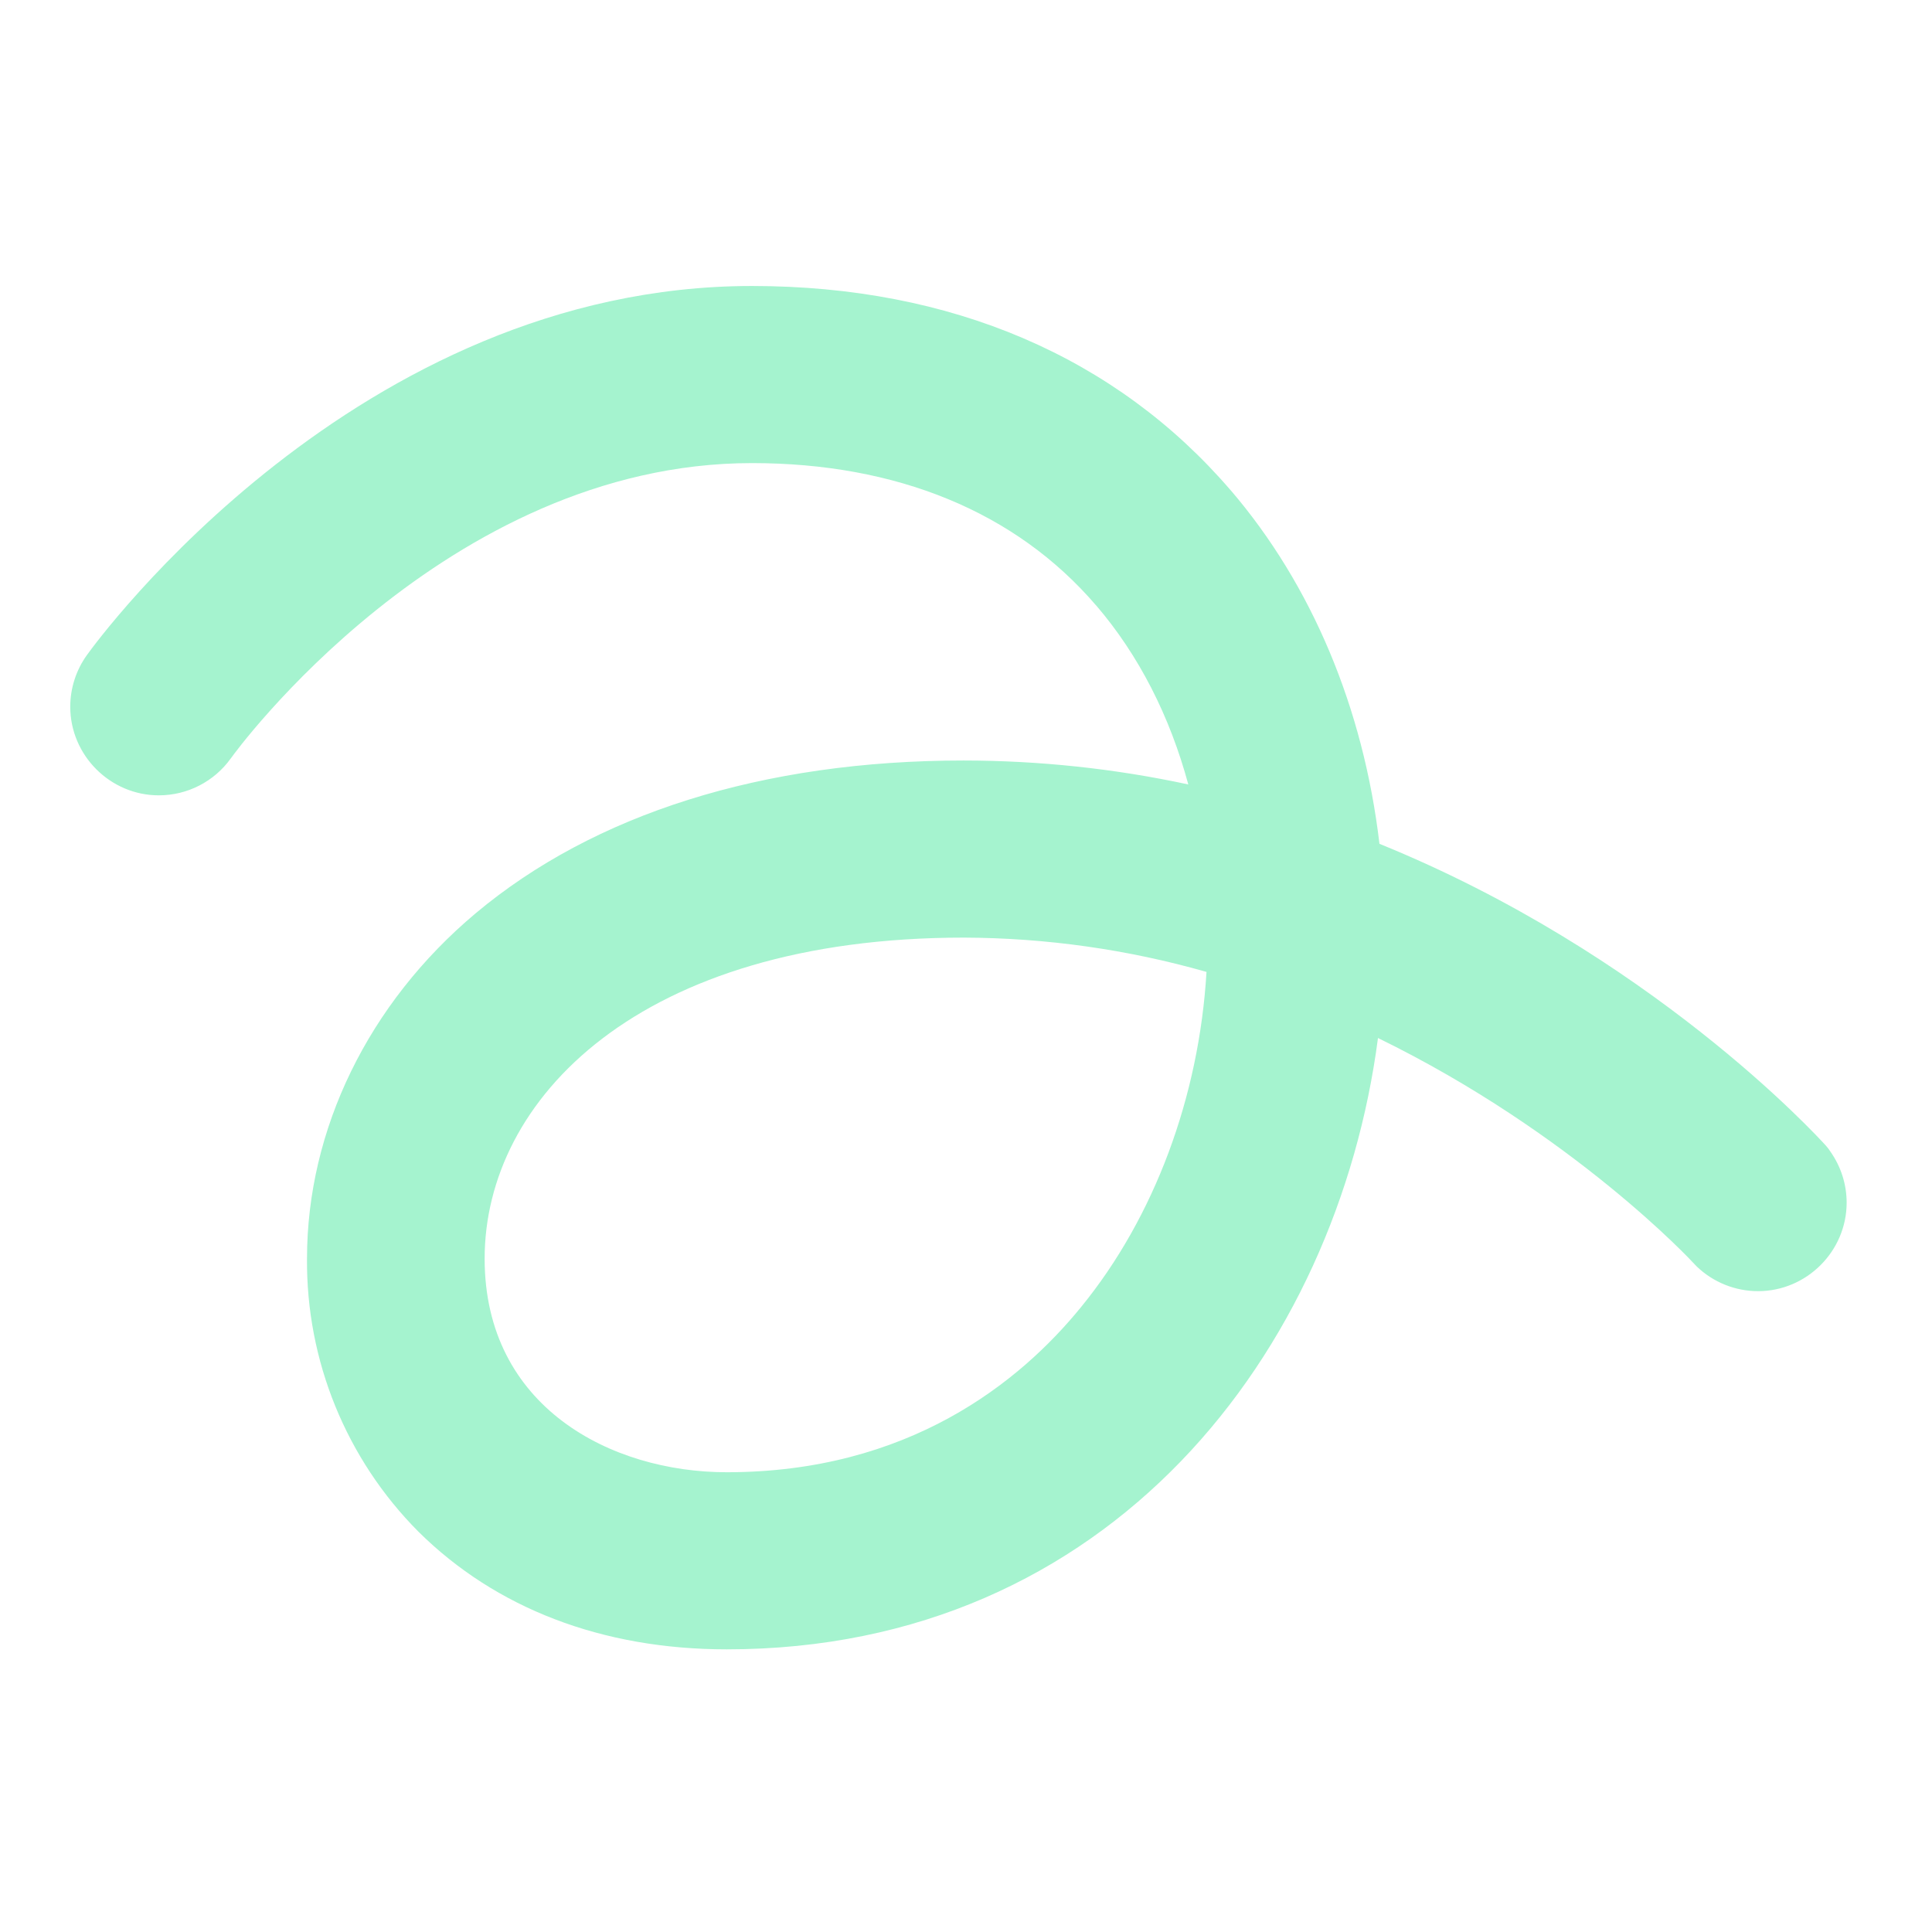
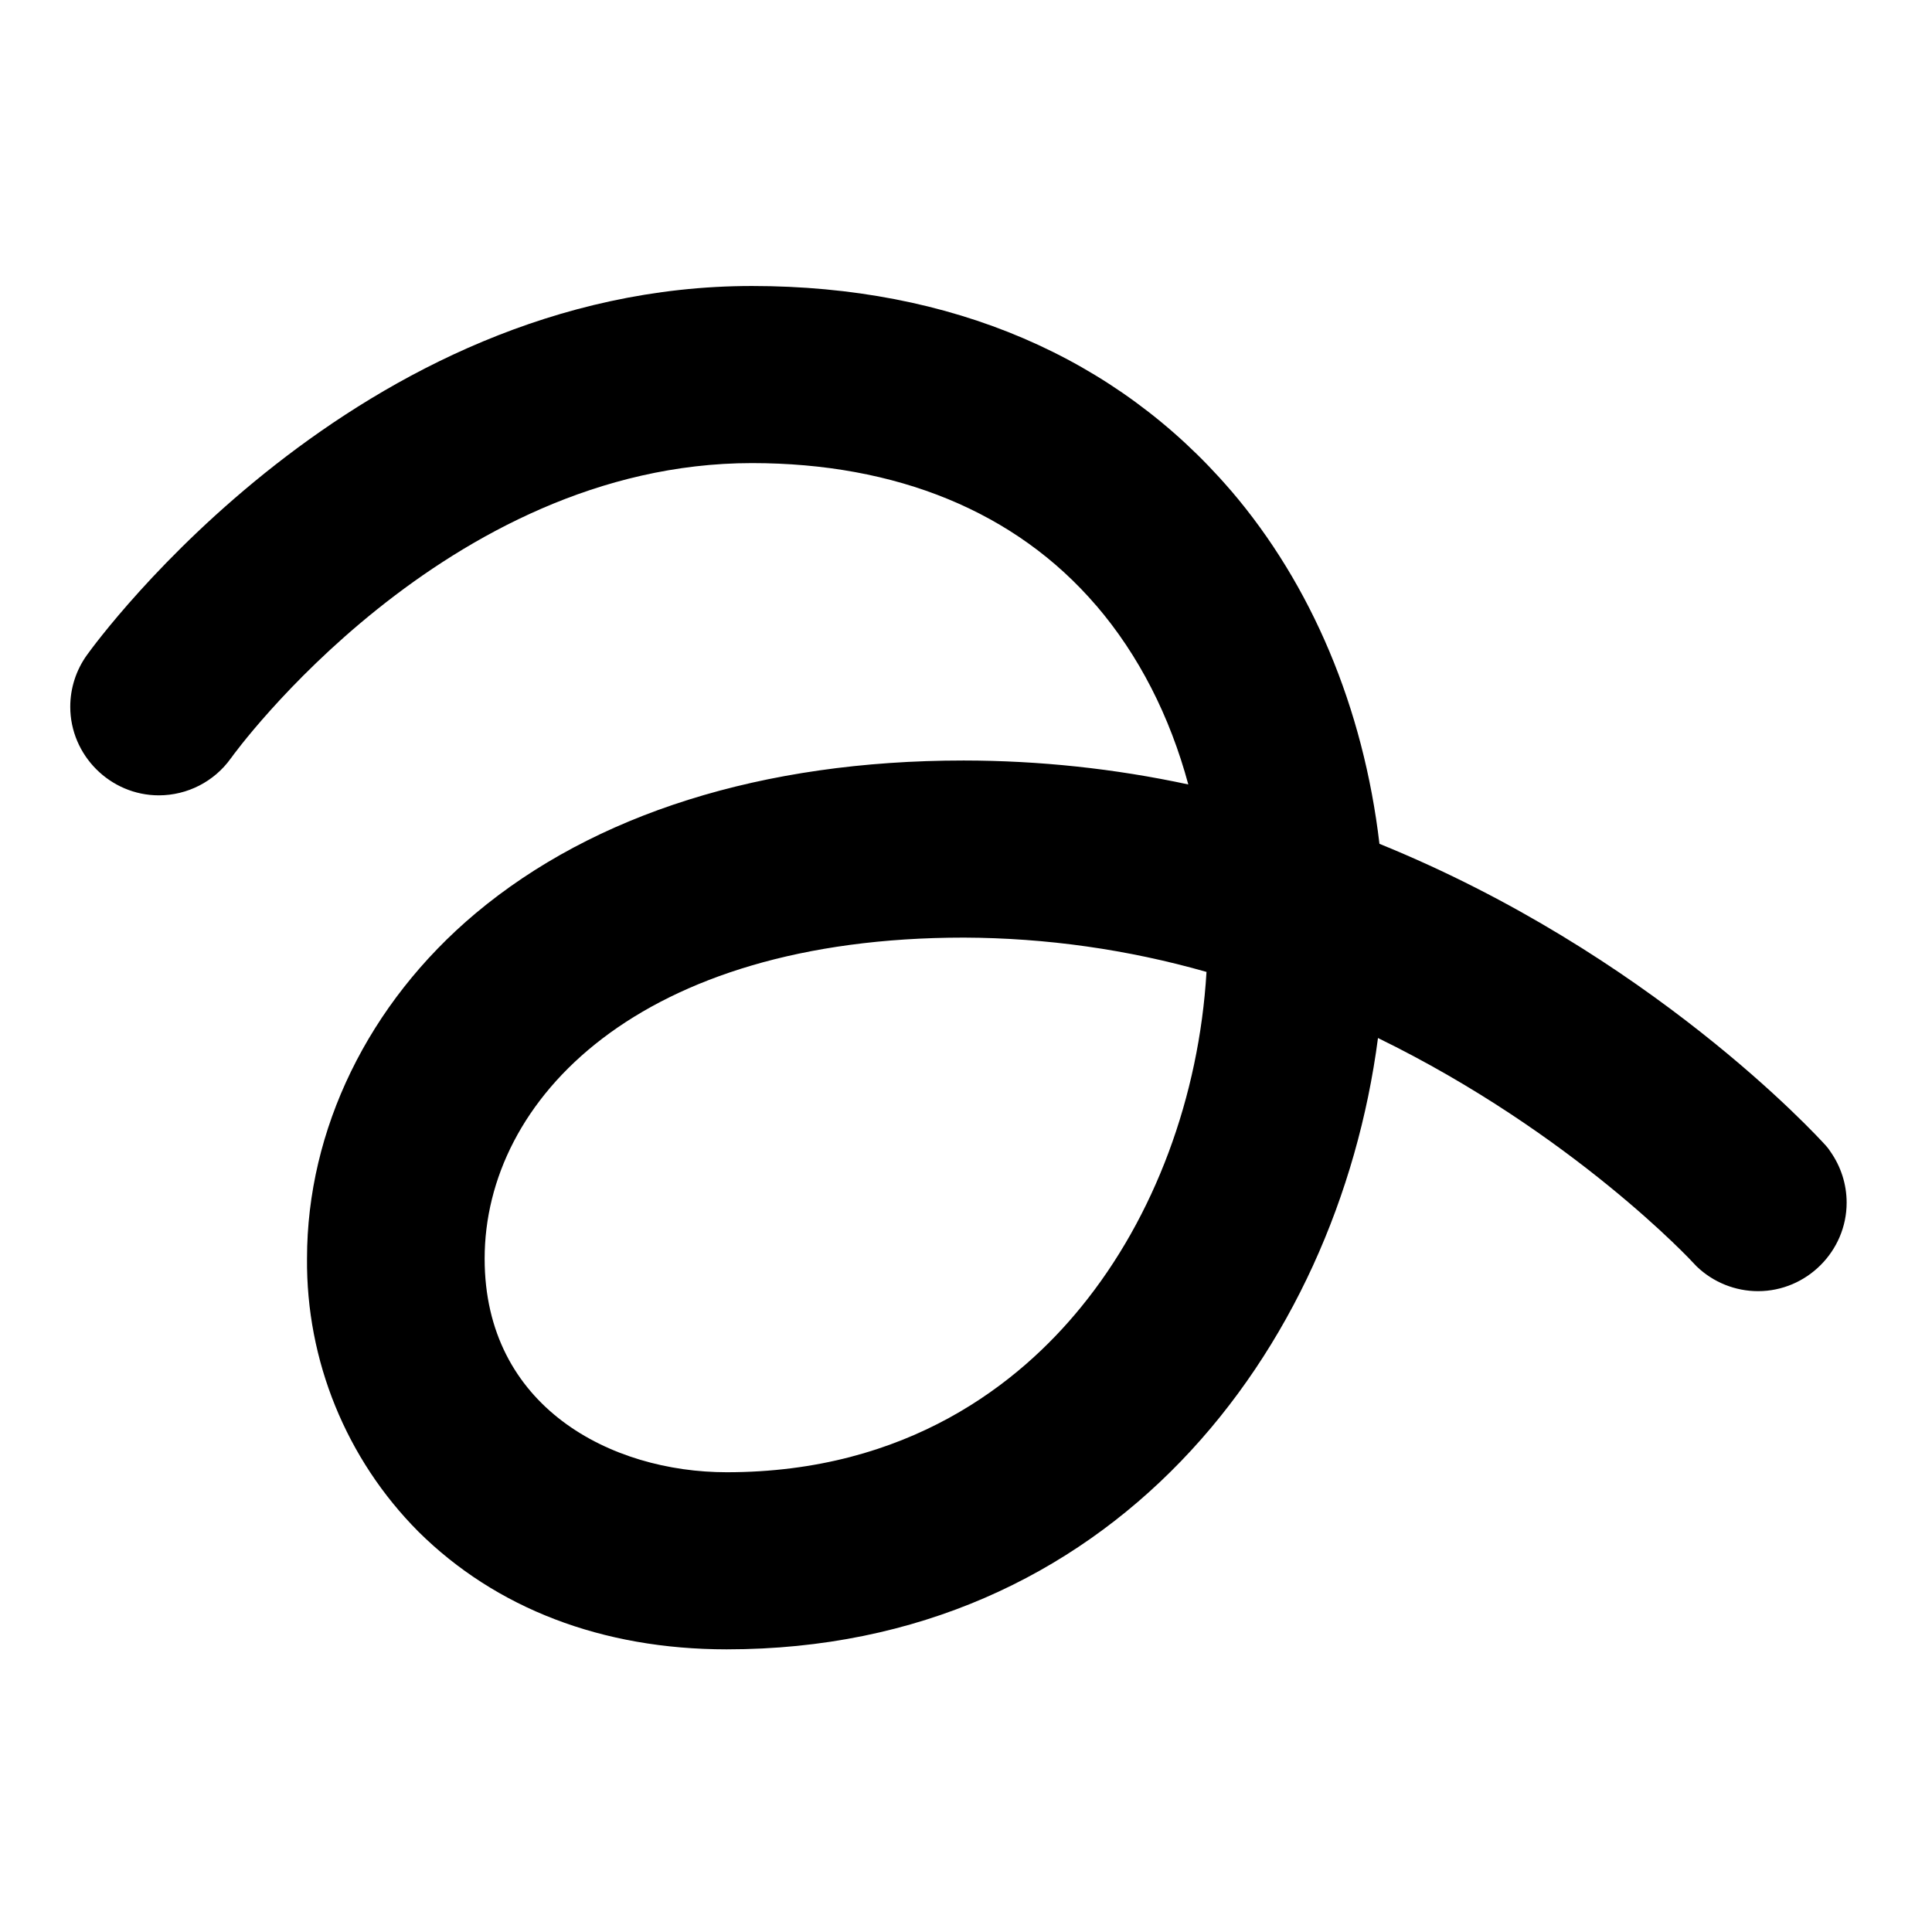
<svg xmlns="http://www.w3.org/2000/svg" width="33px" height="33px" version="1.1" xml:space="preserve" style="fill-rule:evenodd;clip-rule:evenodd;stroke-linejoin:round;stroke-miterlimit:2;">
-   <path d="M31.264,19.669c0.18,0.255 0.278,0.56 0.278,0.873c-0,0.83 -0.683,1.512 -1.513,1.512c-0.39,0 -0.765,-0.151 -1.047,-0.421c-0.016,-0.015 -0.031,-0.031 -0.046,-0.048c-0.03,-0.035 -2.068,-2.229 -5.399,-3.855c-0.699,5.35 -4.564,10.442 -11.124,10.442c-2.132,0 -3.946,-0.703 -5.264,-2.008c-0.002,-0.002 -0.003,-0.003 -0.004,-0.004c-1.232,-1.239 -1.917,-2.921 -1.901,-4.666c0.001,-2.196 1.043,-4.352 2.88,-5.894l0,-0c2.019,-1.692 4.894,-2.61 8.336,-2.61l0,-0c1.291,0.001 2.577,0.138 3.837,0.409c-0.314,-1.163 -0.845,-2.209 -1.574,-3.058l-0.001,-0c-1.375,-1.604 -3.415,-2.431 -5.878,-2.431c-5.243,0 -8.856,4.977 -8.891,5.03c-0.004,0.004 -0.007,0.009 -0.011,0.014c-0.283,0.396 -0.742,0.631 -1.229,0.631c-0.83,0 -1.513,-0.683 -1.513,-1.513c-0,-0.316 0.099,-0.624 0.283,-0.881c0.191,-0.267 4.612,-6.306 11.361,-6.306c3.407,0 6.225,1.216 8.179,3.492l0.001,0c1.381,1.613 2.265,3.715 2.538,6.036c4.619,1.875 7.458,4.971 7.627,5.157c0.028,0.031 0.053,0.064 0.075,0.099Zm-12.798,2.656c1.255,-1.537 2.016,-3.596 2.142,-5.724c-1.347,-0.384 -2.741,-0.581 -4.143,-0.586c-5.553,0 -8.187,2.769 -8.187,5.484c-0,2.535 2.16,3.648 4.135,3.648c3.099,0 5.004,-1.532 6.052,-2.821l0.001,-0.001Z" style="fill:#a5f3cf;fill-rule:nonzero;" />
+   <path d="M31.264,19.669c0.18,0.255 0.278,0.56 0.278,0.873c-0,0.83 -0.683,1.512 -1.513,1.512c-0.39,0 -0.765,-0.151 -1.047,-0.421c-0.016,-0.015 -0.031,-0.031 -0.046,-0.048c-0.03,-0.035 -2.068,-2.229 -5.399,-3.855c-0.699,5.35 -4.564,10.442 -11.124,10.442c-2.132,0 -3.946,-0.703 -5.264,-2.008c-0.002,-0.002 -0.003,-0.003 -0.004,-0.004c-1.232,-1.239 -1.917,-2.921 -1.901,-4.666c0.001,-2.196 1.043,-4.352 2.88,-5.894l0,-0c2.019,-1.692 4.894,-2.61 8.336,-2.61l0,-0c1.291,0.001 2.577,0.138 3.837,0.409c-0.314,-1.163 -0.845,-2.209 -1.574,-3.058l-0.001,-0c-1.375,-1.604 -3.415,-2.431 -5.878,-2.431c-5.243,0 -8.856,4.977 -8.891,5.03c-0.004,0.004 -0.007,0.009 -0.011,0.014c-0.283,0.396 -0.742,0.631 -1.229,0.631c-0.83,0 -1.513,-0.683 -1.513,-1.513c-0,-0.316 0.099,-0.624 0.283,-0.881c0.191,-0.267 4.612,-6.306 11.361,-6.306c3.407,0 6.225,1.216 8.179,3.492l0.001,0c1.381,1.613 2.265,3.715 2.538,6.036c4.619,1.875 7.458,4.971 7.627,5.157c0.028,0.031 0.053,0.064 0.075,0.099Zm-12.798,2.656c1.255,-1.537 2.016,-3.596 2.142,-5.724c-1.347,-0.384 -2.741,-0.581 -4.143,-0.586c-5.553,0 -8.187,2.769 -8.187,5.484c-0,2.535 2.16,3.648 4.135,3.648c3.099,0 5.004,-1.532 6.052,-2.821l0.001,-0.001Z" fill="currentColor" style="fill-rule:nonzero;" />
</svg>
